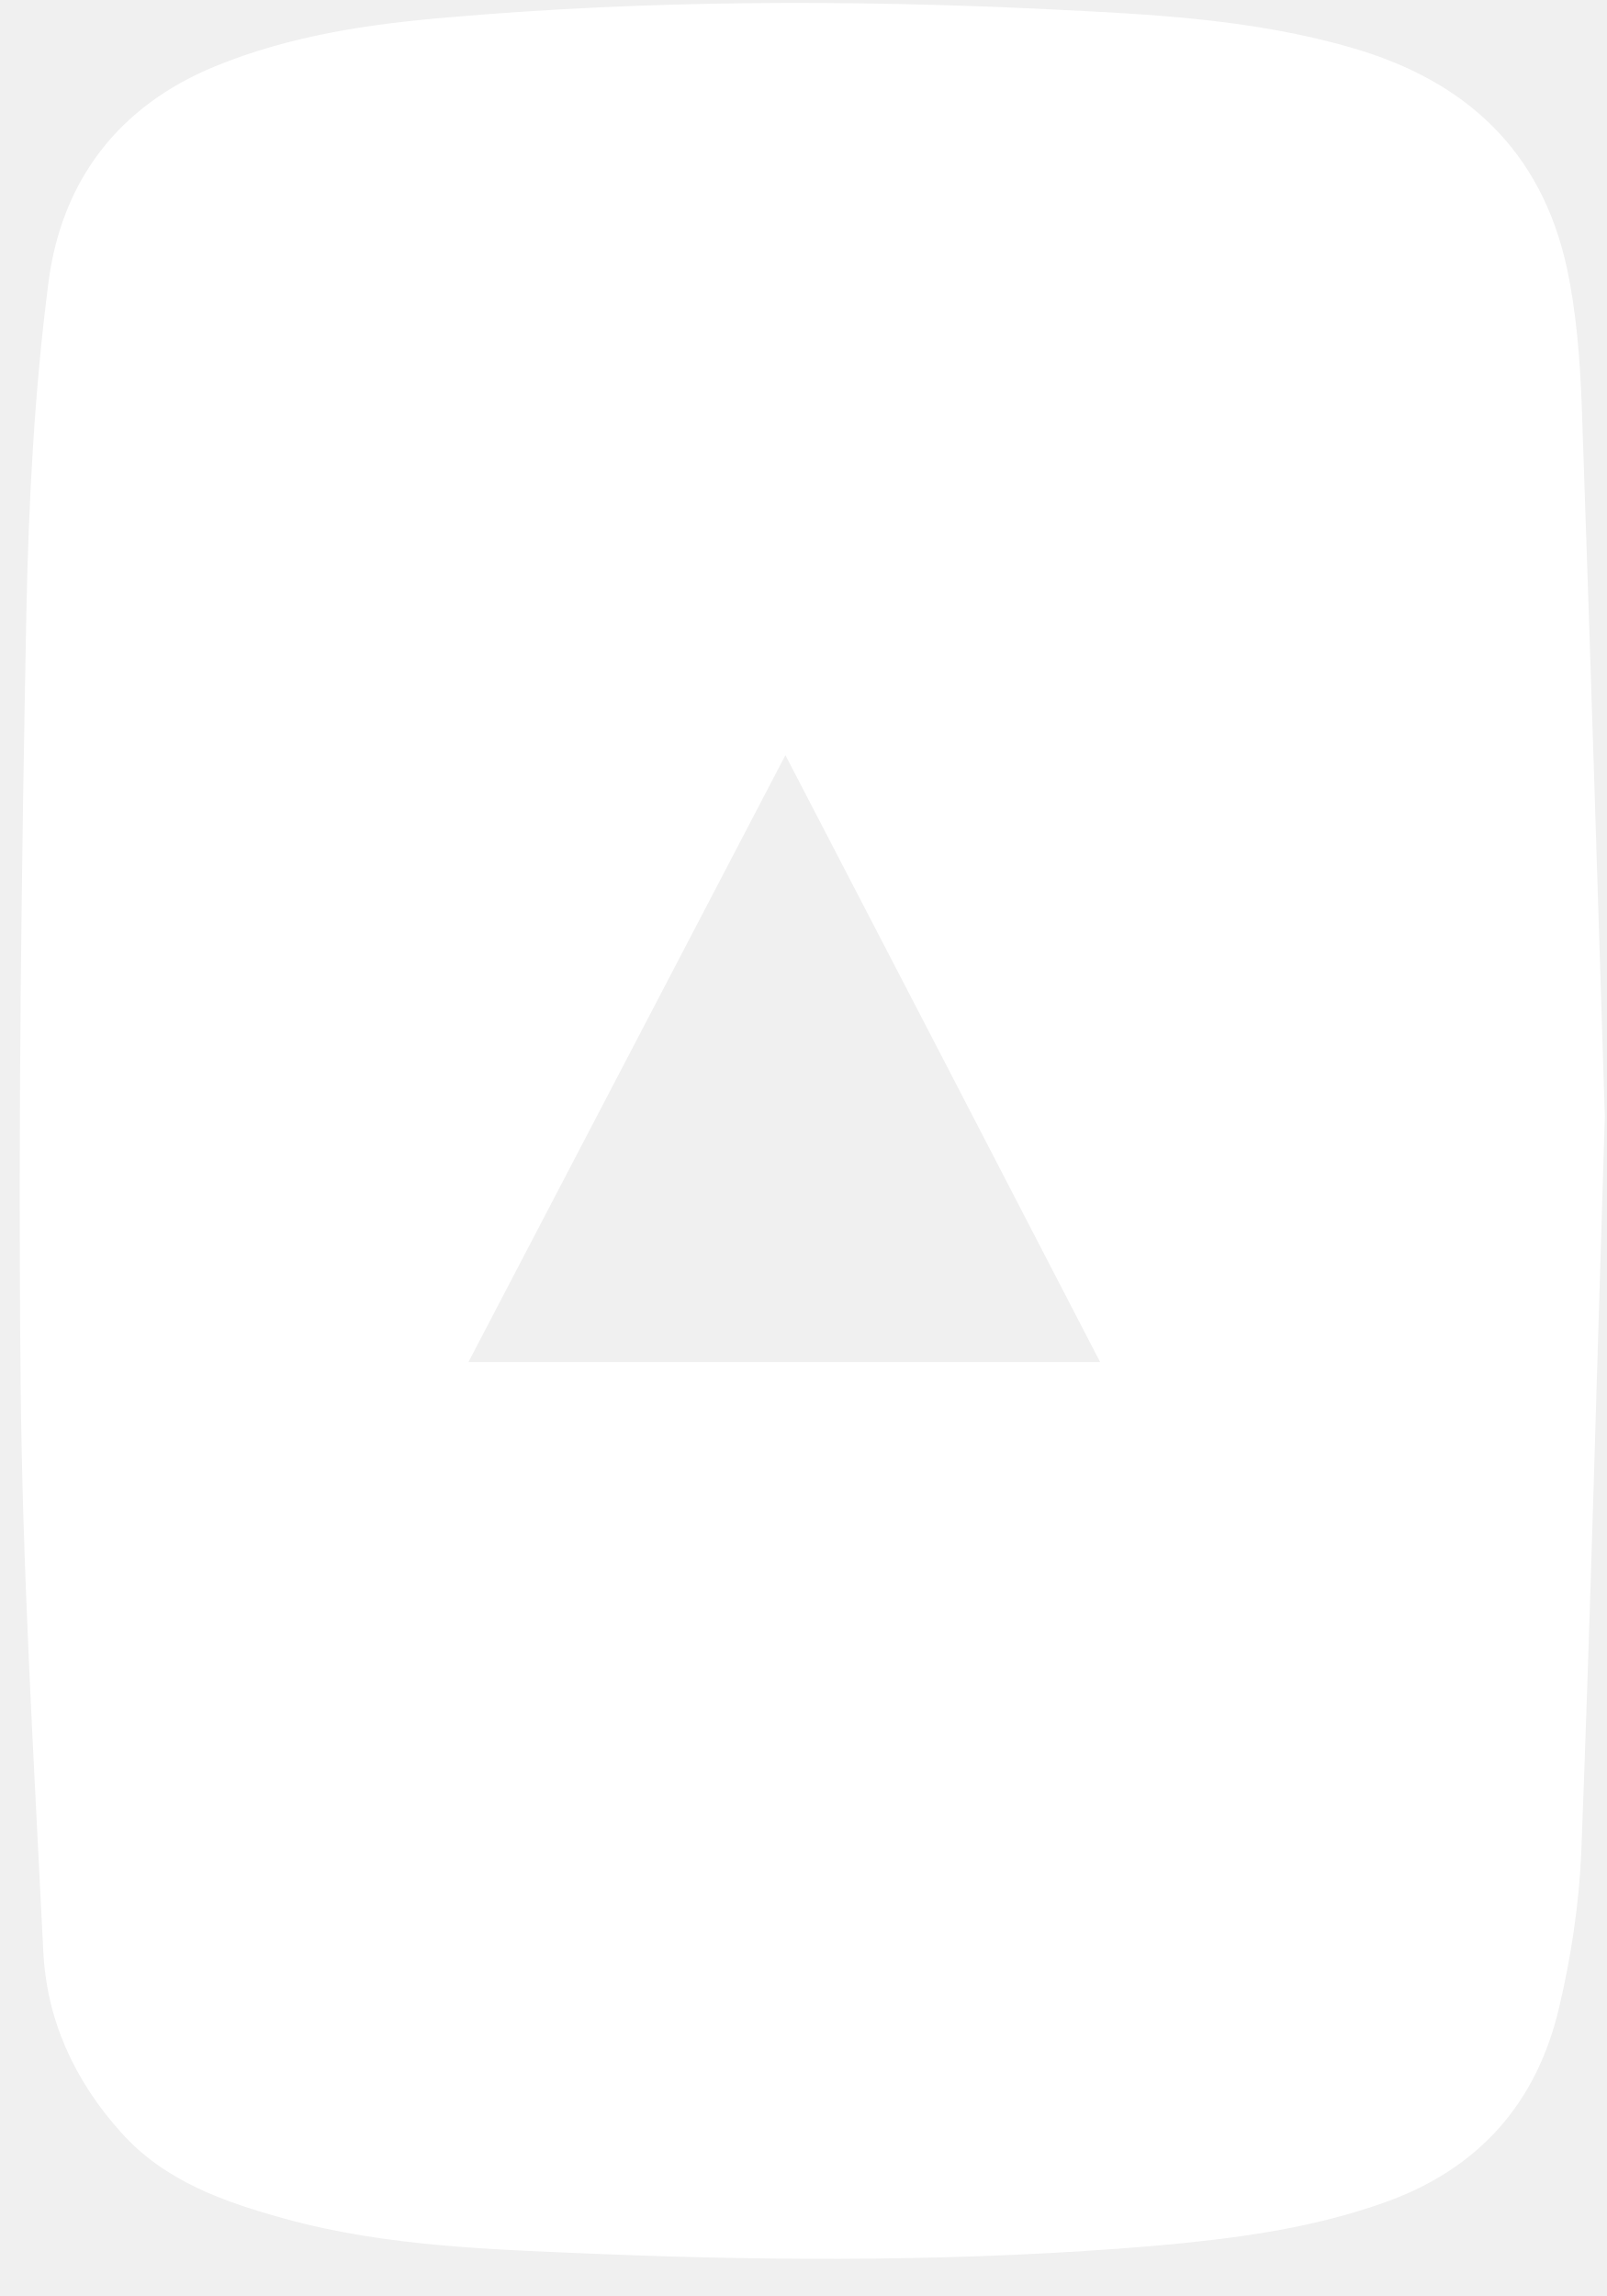
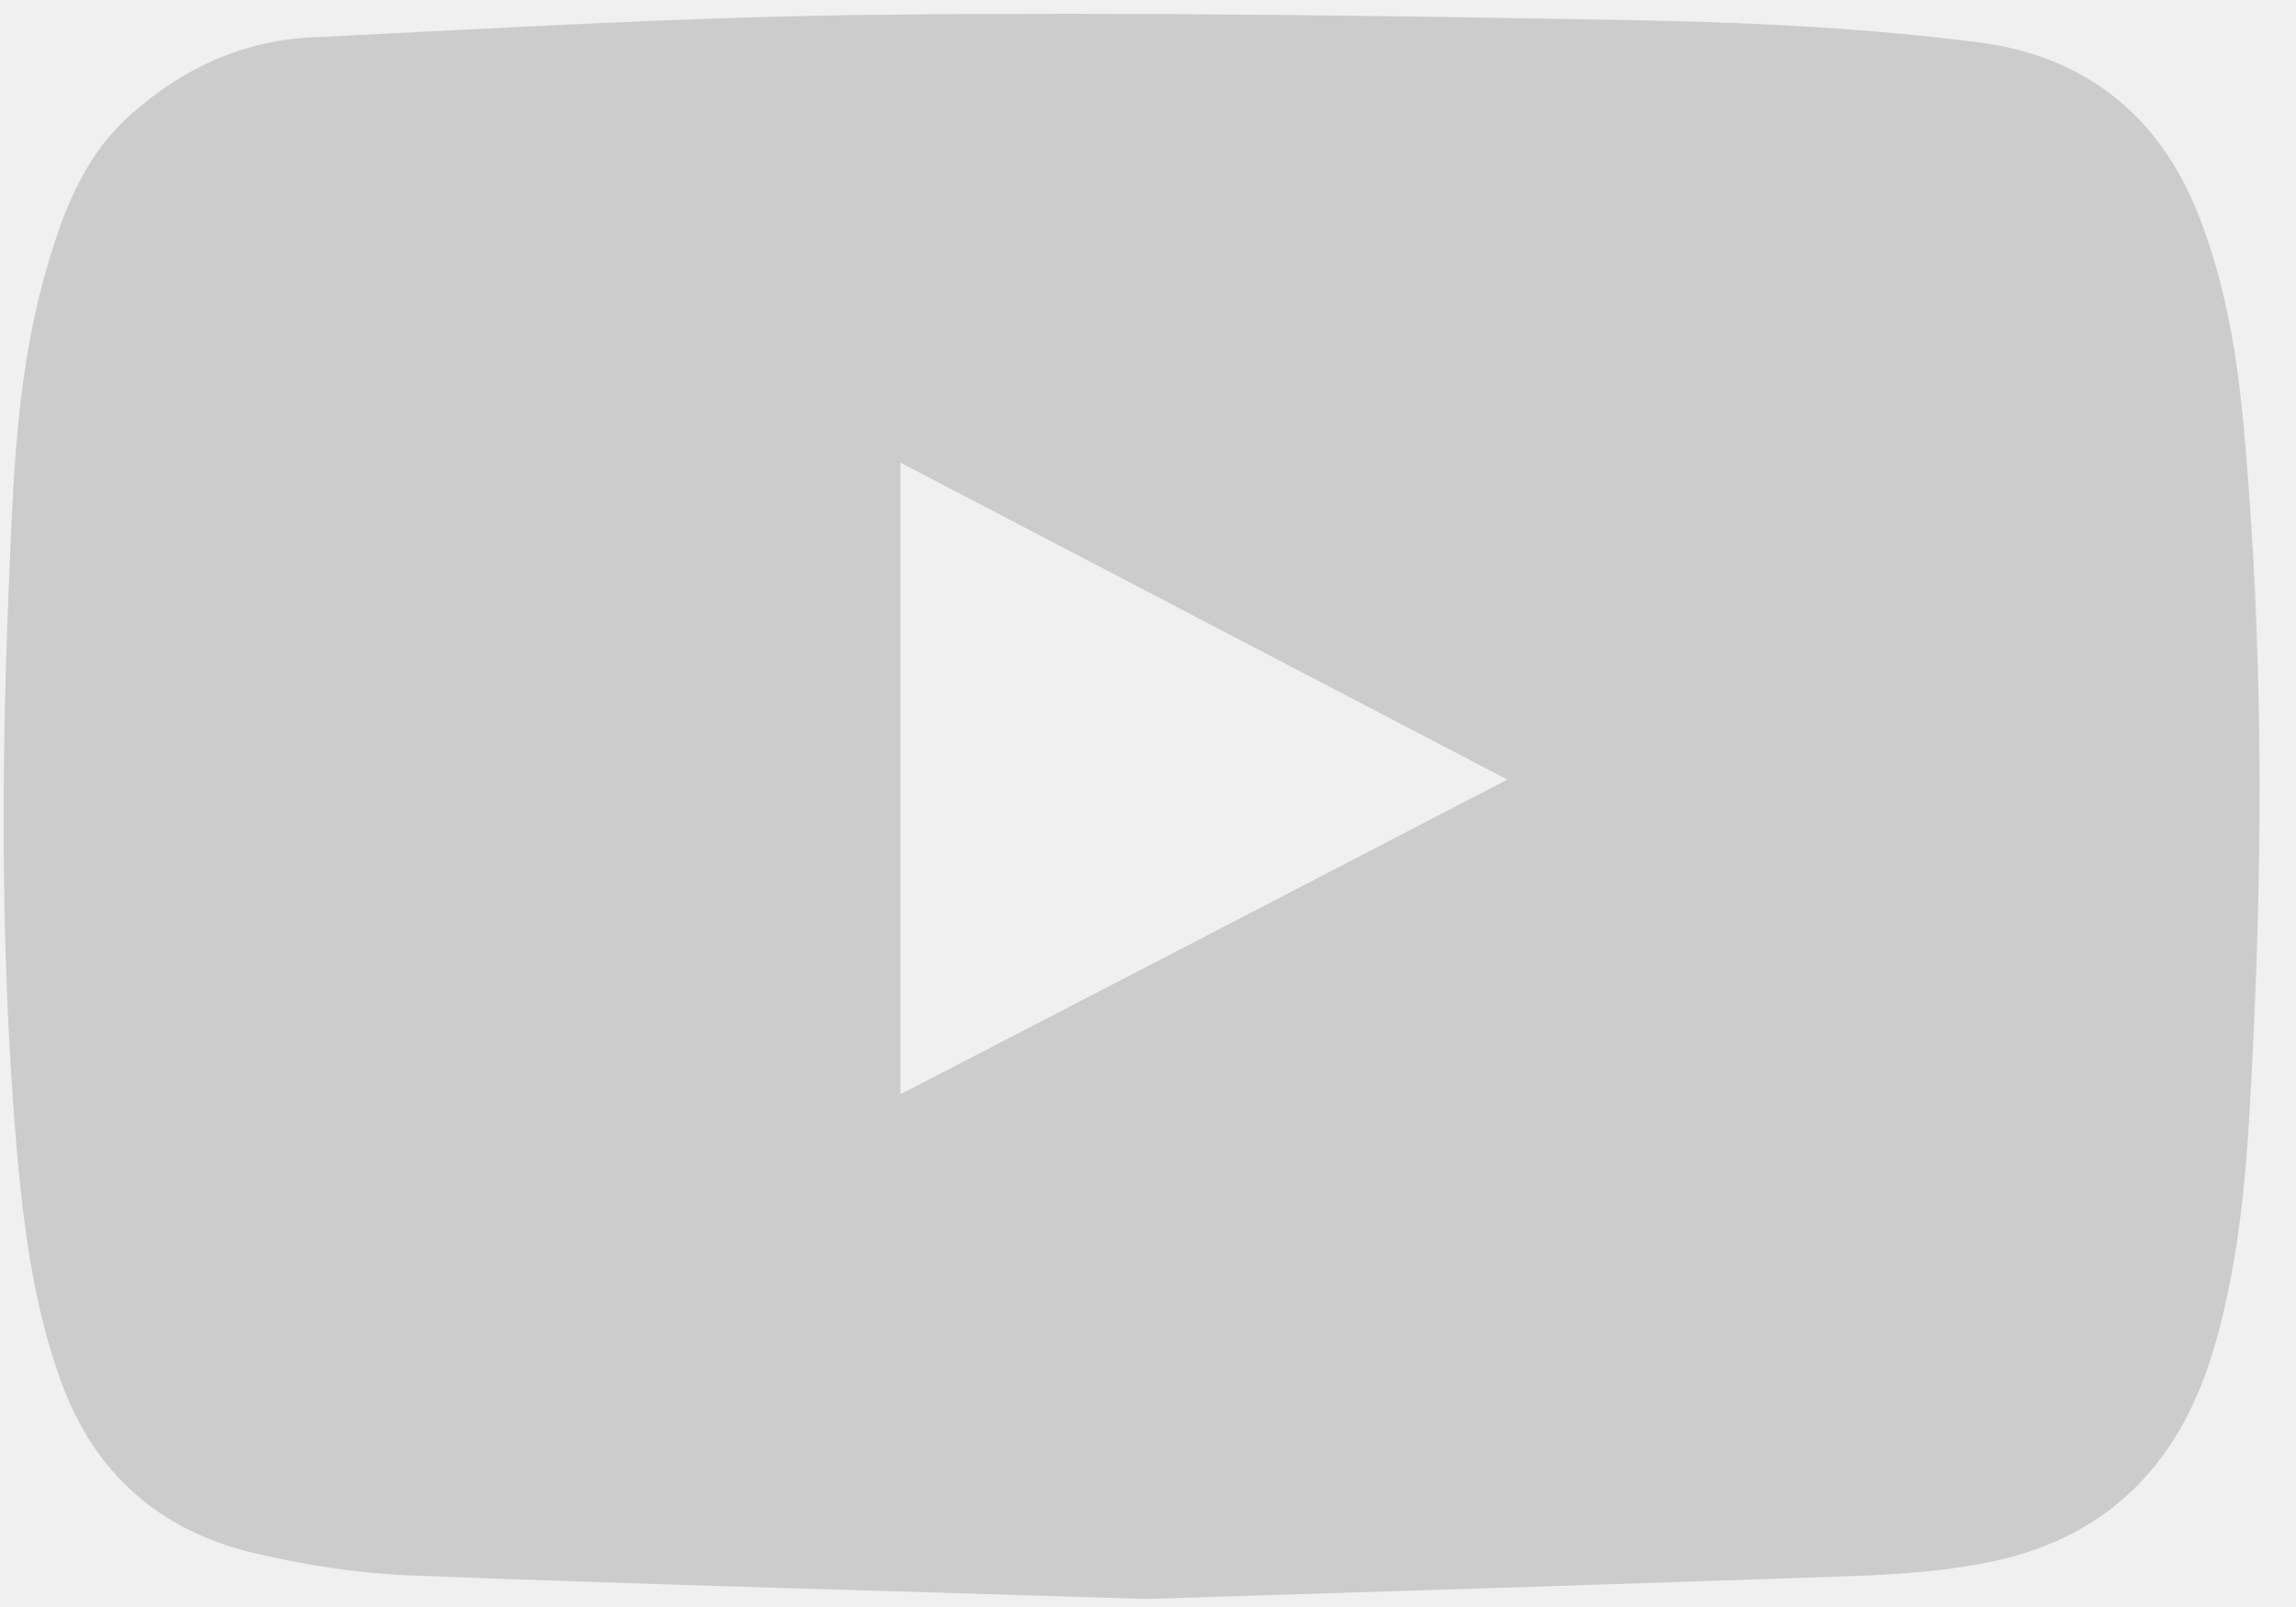
- <svg xmlns="http://www.w3.org/2000/svg" width="35" height="50" viewBox="0 0 35 50" fill="none">
-   <path d="M34.953 24.315C34.779 29.835 34.643 35.084 34.44 40.334C34.392 41.465 34.218 42.615 33.957 43.718C33.473 45.786 32.226 47.217 30.186 47.952C28.543 48.542 26.851 48.755 25.13 48.909C21.089 49.248 17.048 49.248 13.007 49.083C10.725 48.986 8.424 48.928 6.21 48.319C4.886 47.952 3.591 47.507 2.633 46.434C1.618 45.303 1.009 43.979 0.942 42.471C0.739 38.333 0.487 34.205 0.449 30.067C0.391 24.498 0.468 18.92 0.574 13.351C0.623 10.944 0.748 8.518 1.058 6.13C1.348 3.945 2.566 2.311 4.693 1.441C6.327 0.774 8.038 0.522 9.778 0.377C14.138 0 18.498 -0.009 22.858 0.203C25.072 0.31 27.296 0.416 29.452 1.044C31.927 1.76 33.56 3.278 34.121 5.811C34.334 6.797 34.411 7.821 34.45 8.827C34.633 14.086 34.798 19.336 34.953 24.315ZM23.96 29.661C21.679 25.252 19.417 20.892 17.106 16.445C14.786 20.883 12.514 25.243 10.203 29.661C14.815 29.661 19.349 29.661 23.96 29.661Z" fill="white" />
+ <svg xmlns="http://www.w3.org/2000/svg" width="50" height="35" viewBox="0 0 50 35" fill="none">
+   <path d="M24.955 34.825C19.435 34.651 14.185 34.516 8.936 34.313C7.805 34.265 6.654 34.091 5.552 33.83C3.483 33.346 2.053 32.099 1.318 30.059C0.728 28.416 0.515 26.724 0.361 25.003C0.022 20.962 0.022 16.921 0.187 12.88C0.283 10.598 0.341 8.297 0.95 6.083C1.318 4.759 1.763 3.463 2.836 2.506C3.967 1.491 5.291 0.882 6.799 0.814C10.937 0.611 15.065 0.36 19.203 0.321C24.772 0.263 30.35 0.341 35.919 0.447C38.326 0.495 40.752 0.621 43.14 0.93C45.325 1.22 46.959 2.439 47.829 4.565C48.496 6.199 48.748 7.91 48.892 9.651C49.27 14.011 49.279 18.371 49.066 22.731C48.96 24.945 48.854 27.169 48.225 29.324C47.51 31.799 45.992 33.433 43.459 33.994C42.473 34.207 41.448 34.284 40.443 34.323C35.184 34.506 29.934 34.671 24.955 34.825ZM19.609 23.833C24.018 21.552 28.378 19.289 32.825 16.979C28.387 14.659 24.027 12.387 19.609 10.076C19.609 14.688 19.609 19.222 19.609 23.833Z" fill="#CCCCCC" />
</svg>
